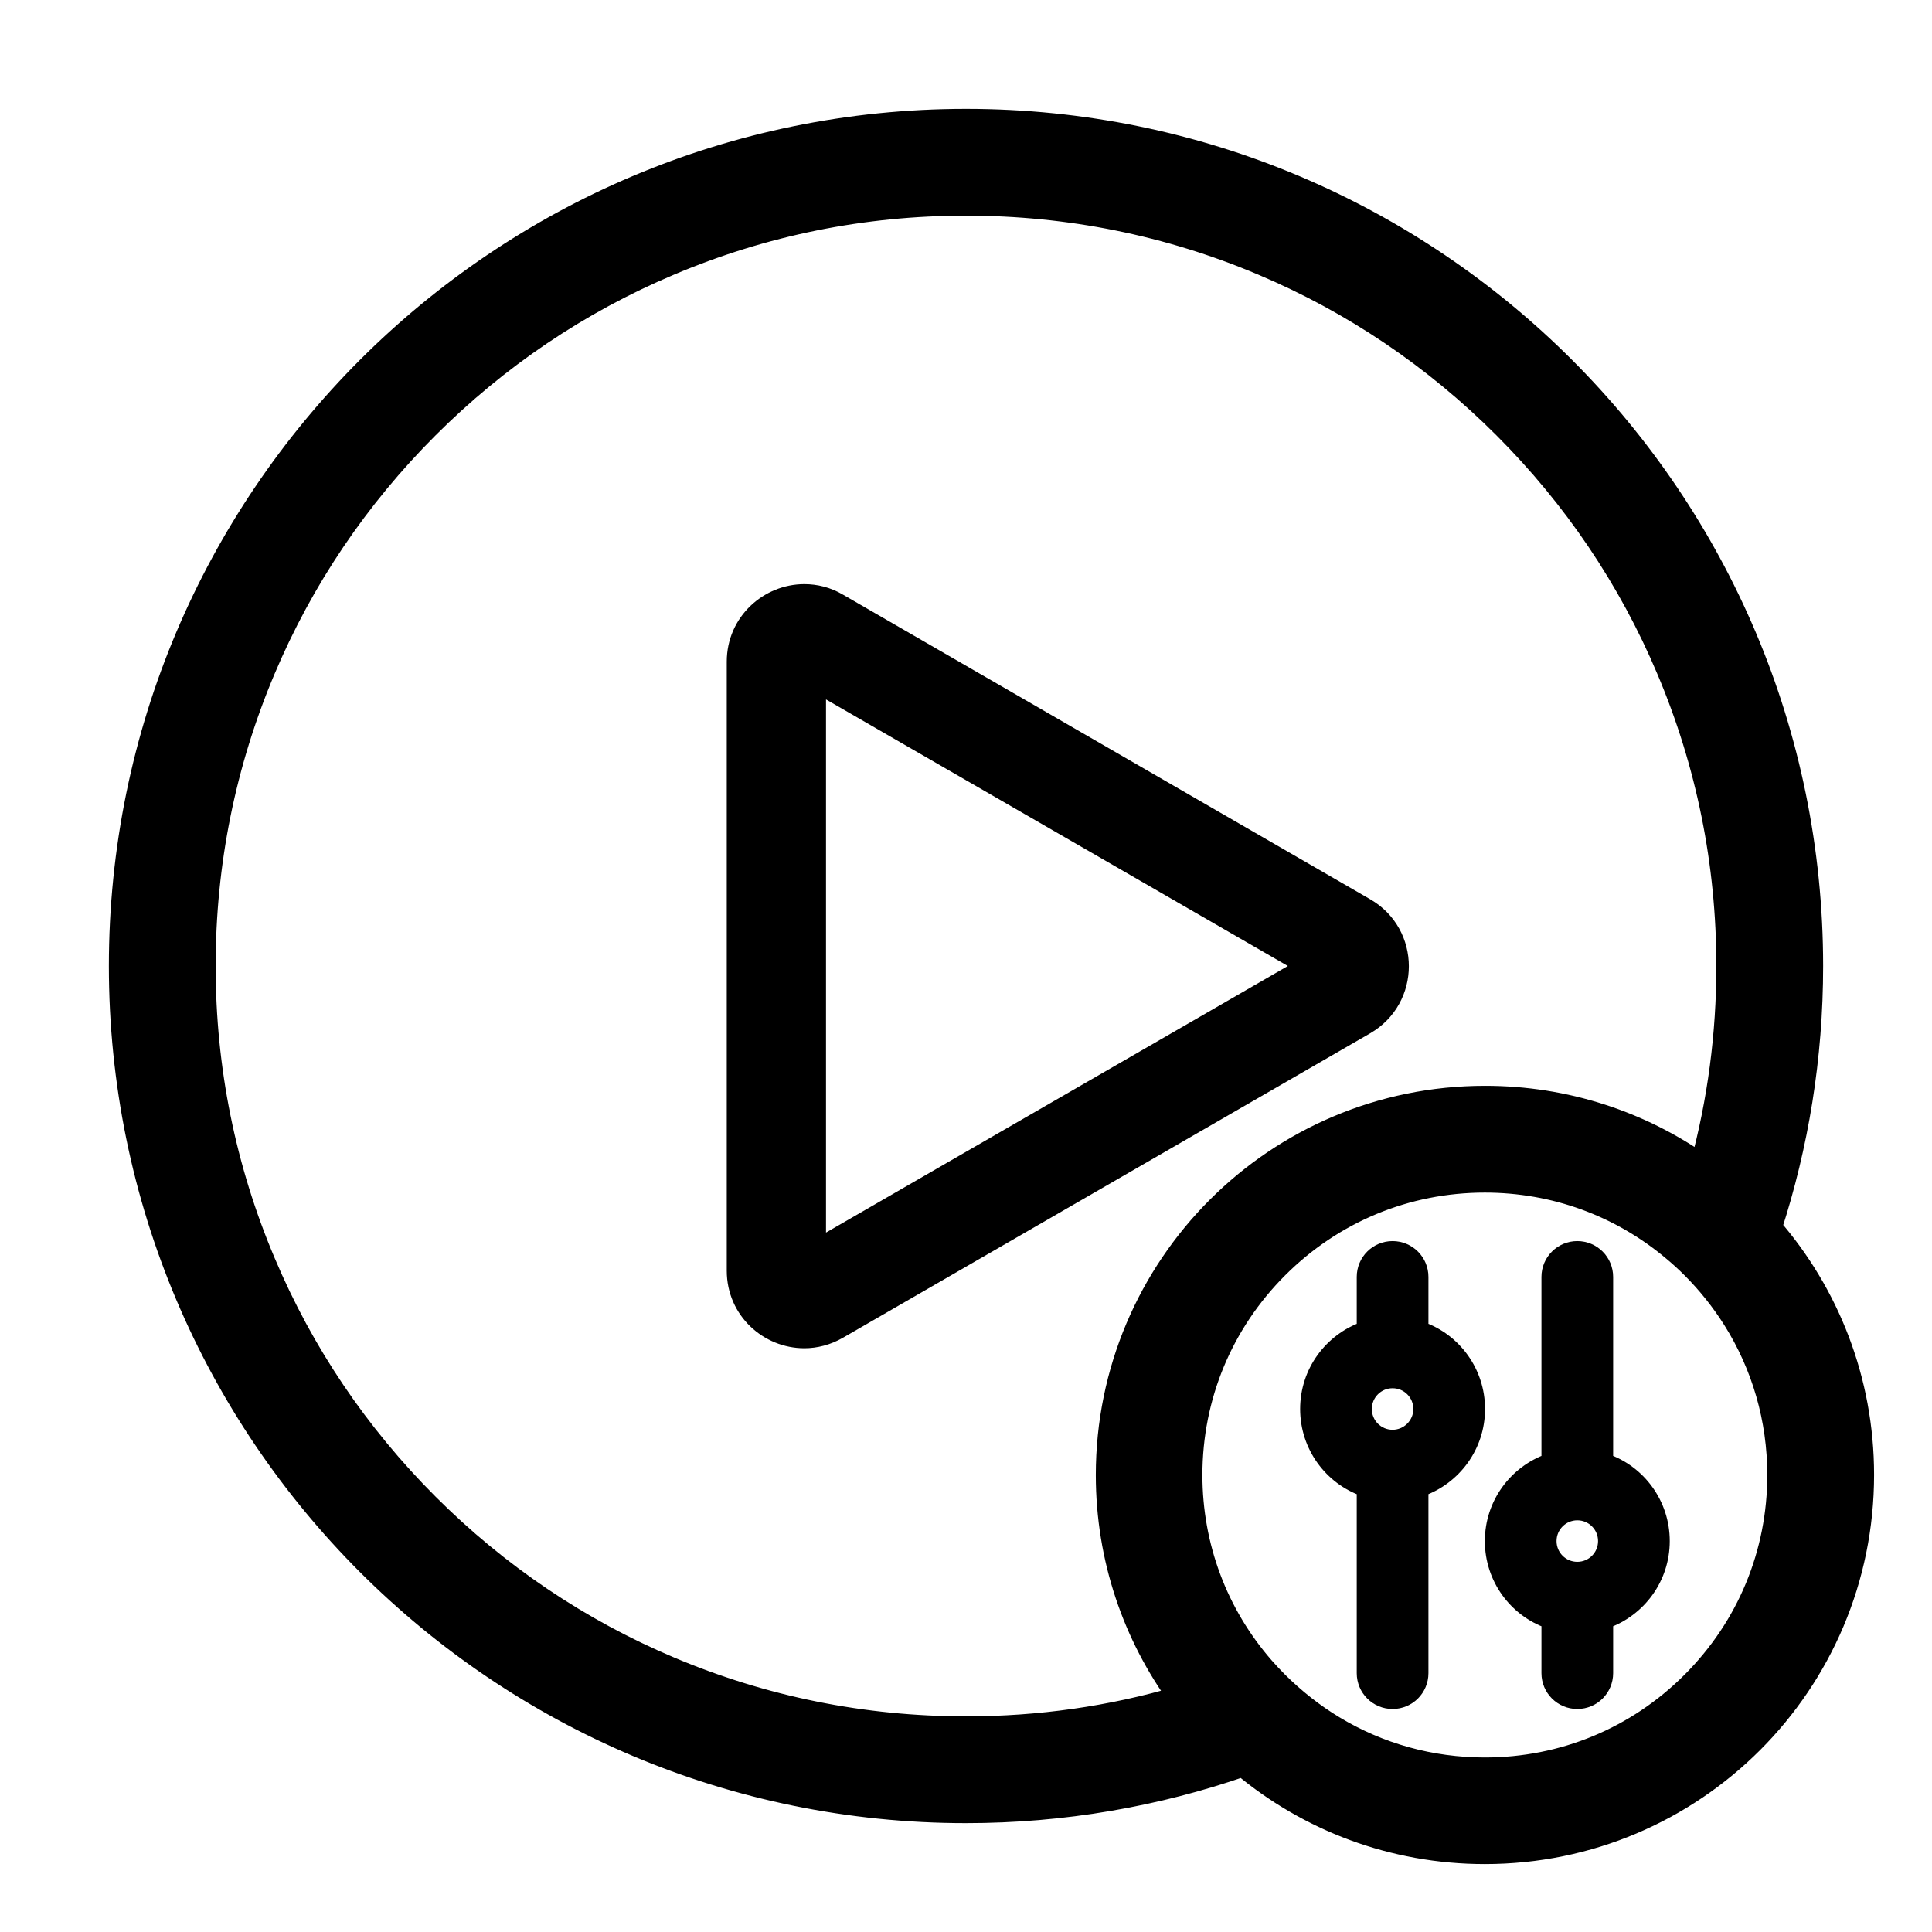
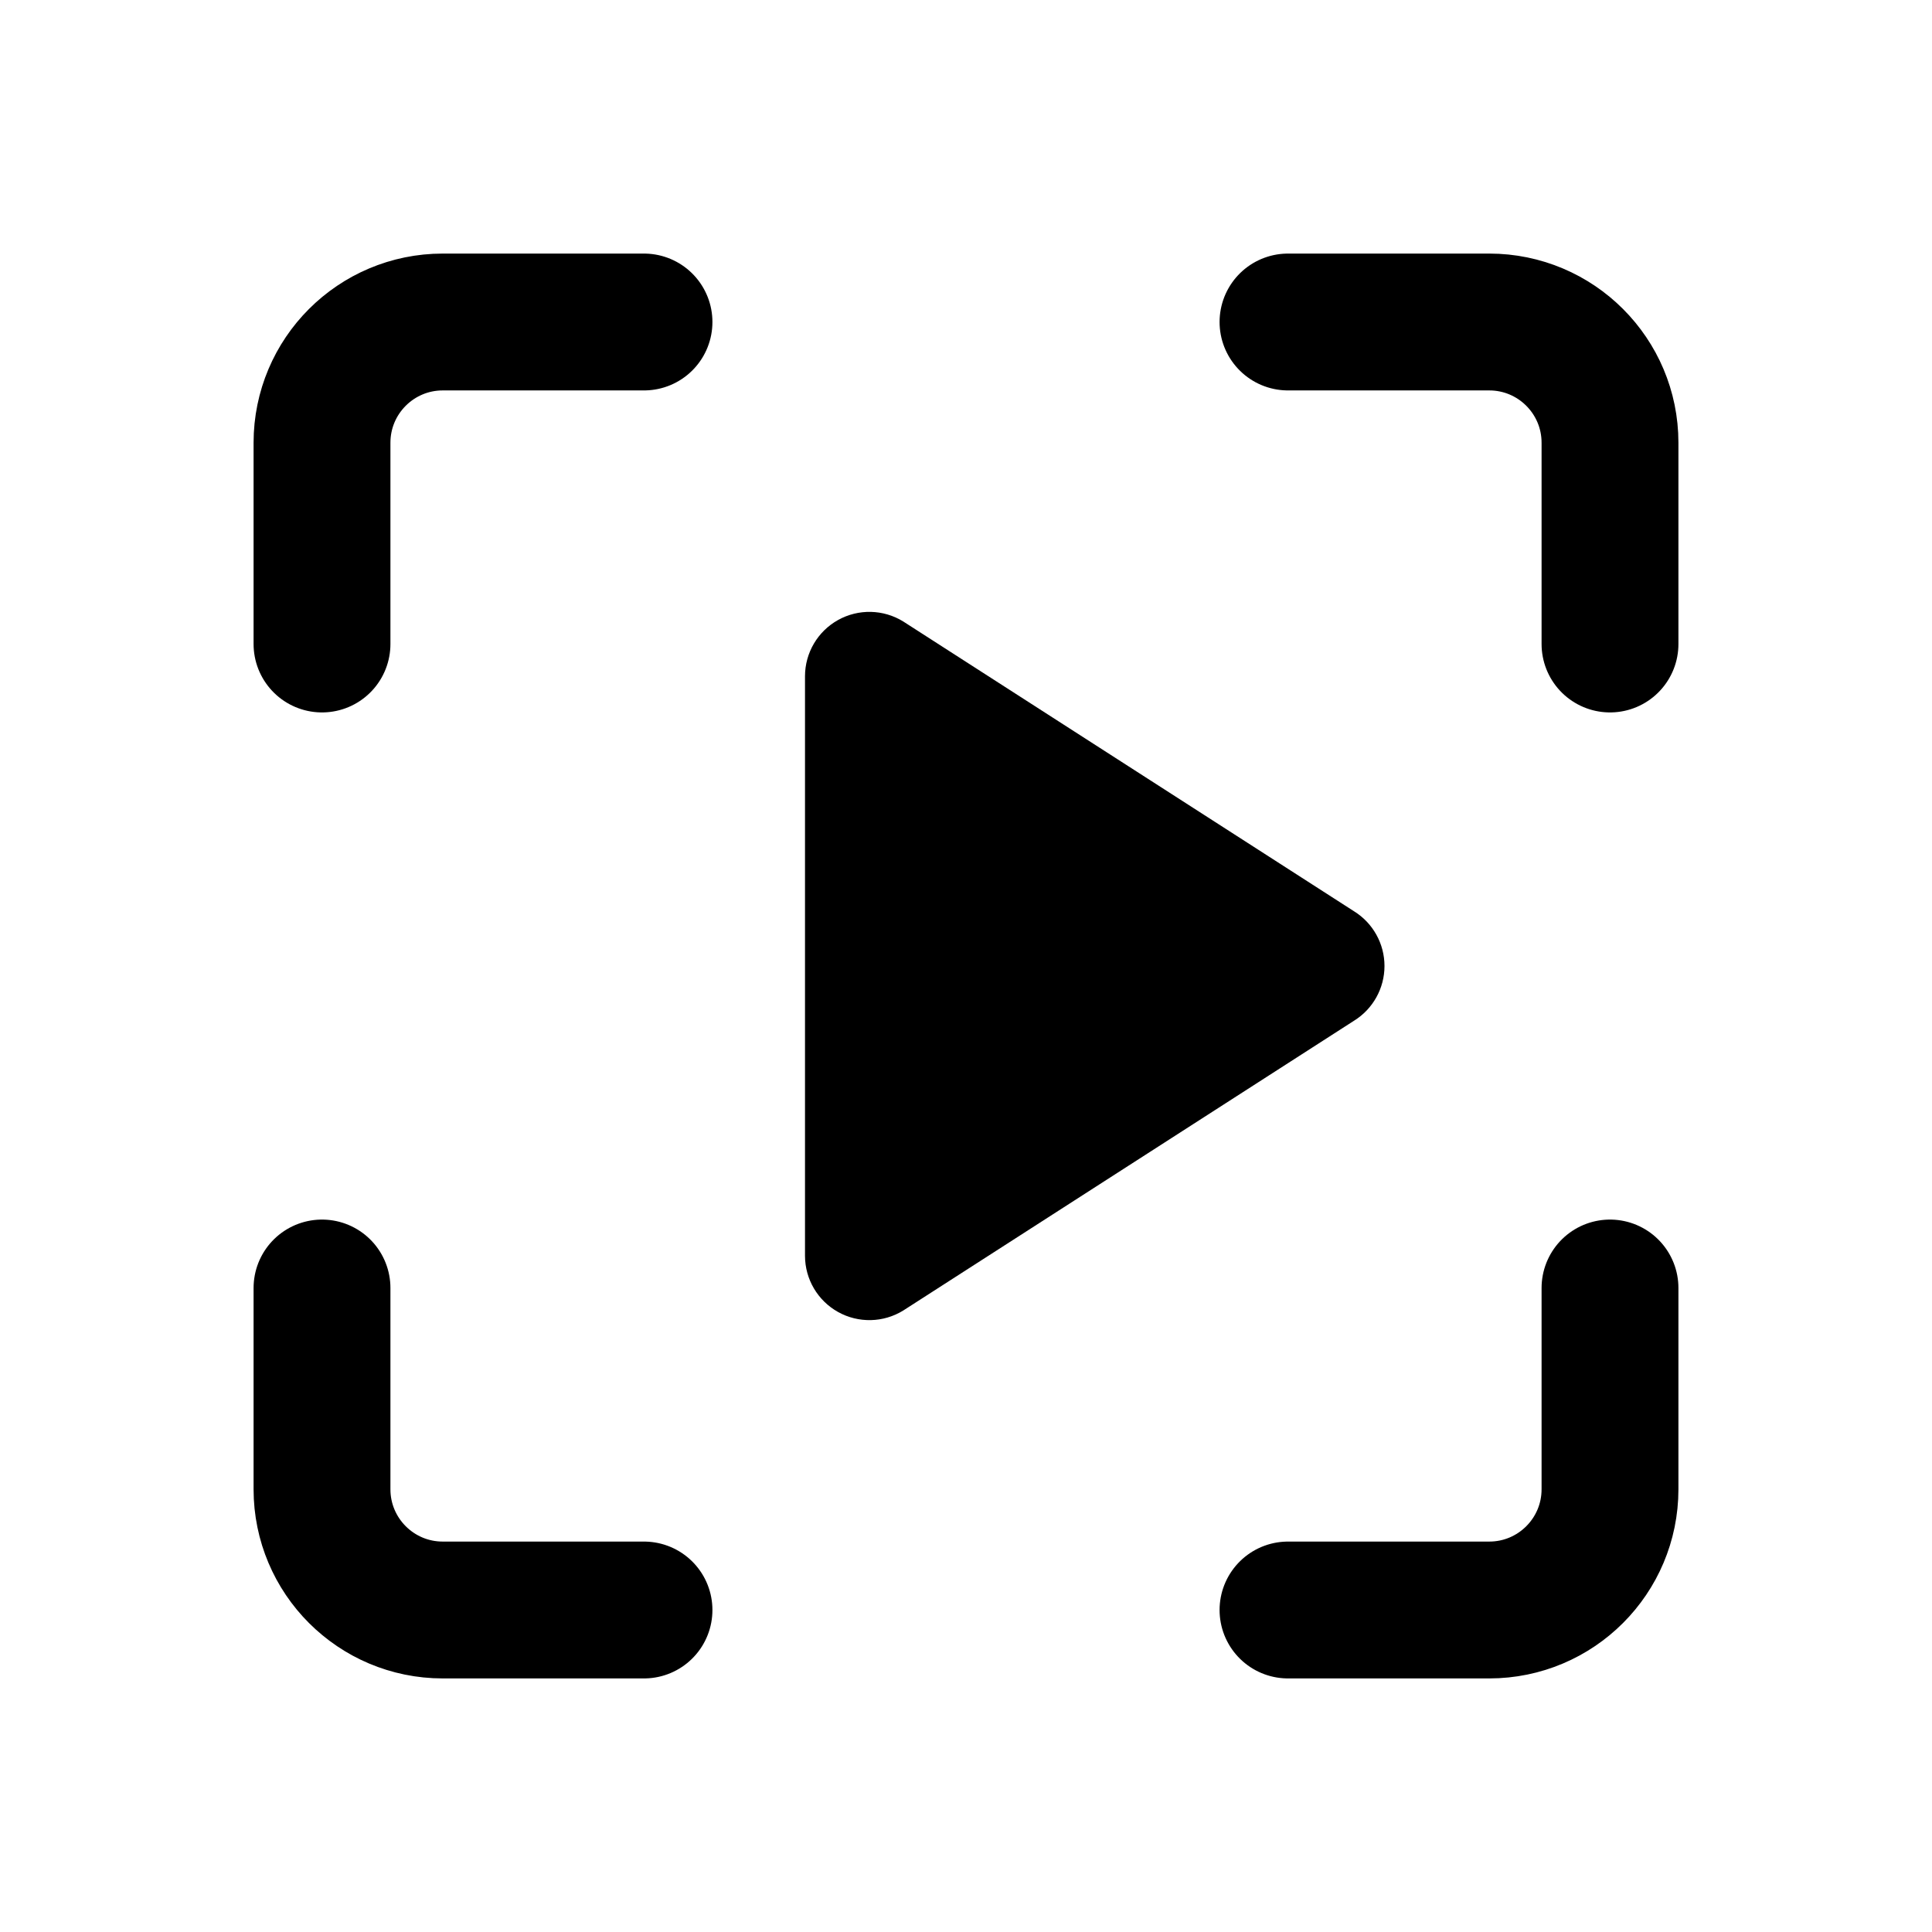
- <svg xmlns="http://www.w3.org/2000/svg" viewBox="0 0 1024 1024">
-   <g fill="currentColor" stroke="currentColor" stroke-width="12.6" stroke-linejoin="round" stroke-linecap="round">
-     <path d="M723.1 482.1L443.6 320.6c-5.6-3.3-11.5-4.7-17.3-4.7-18.1 0-34.8 14.5-34.8 34.8v322.8c0 20.3 16.6 34.8 34.8 34.8 5.8 0 11.7-1.5 17.3-4.7l279.5-161.4c23.1-13.4 23.1-46.8 0-60.1zM431.5 664.2V359.8L695.2 512 431.5 664.2z" />
-     <path d="M938.1 650.7C952.3 607 960 560.4 960 512c0-247.4-200.6-448-448-448S64 264.6 64 512s200.6 448 448 448c51.5 0 100.9-8.7 146.9-24.7 34.7 29 79.4 46.4 128.1 46.4 110.5 0 200-89.5 200-200 0-50-18.4-95.9-48.9-131zM512 916c-54.6 0-107.5-10.7-157.2-31.7-48.1-20.3-91.3-49.5-128.4-86.6s-66.3-80.3-86.6-128.4C118.7 619.5 108 566.6 108 512s10.7-107.5 31.7-157.2c20.3-48.1 49.5-91.3 86.6-128.4s80.3-66.3 128.4-86.6C404.5 118.7 457.4 108 512 108s107.5 10.7 157.2 31.7c48.1 20.3 91.3 49.5 128.4 86.6s66.3 80.3 86.6 128.4C905.3 404.5 916 457.4 916 512c0 36.3-4.7 71.8-14 106.1-32.5-22.9-72.1-36.3-114.9-36.3-110.5 0-200 89.5-200 200 0 44.1 14.3 84.9 38.5 118C588.9 910.6 550.9 916 512 916z m385.3-23.9c-29.5 29.5-68.6 45.7-110.3 45.7-28.8 0-56.3-7.7-80.3-22.2-10.8-6.5-20.8-14.4-30-23.5-2.6-2.6-5-5.2-7.4-7.9-24.8-28.4-38.3-64.4-38.3-102.4 0-41.7 16.2-80.8 45.7-110.3s68.6-45.7 110.3-45.7c37 0 72.1 12.8 100.1 36.4 3.5 2.9 6.9 6 10.2 9.3 8.4 8.4 15.7 17.6 21.9 27.4 15.5 24.6 23.8 53.1 23.8 82.9 0 41.7-16.2 80.8-45.7 110.3z" />
-   </g>
-   <g fill="currentColor" stroke="currentColor" stroke-width="8" stroke-linejoin="round" stroke-linecap="round">
-     <path d="M753.1 704.4v-27.6c0-8.3-6.7-15-15-15s-15 6.7-15 15v27.6c-17.5 6.2-30 22.8-30 42.4s12.5 36.3 30 42.4v97.6c0 8.3 6.7 15 15 15s15-6.7 15-15v-97.6c17.5-6.2 30-22.8 30-42.4s-12.5-36.3-30-42.4z m-15 57.4c-8.3 0-15-6.7-15-15s6.7-15 15-15 15 6.7 15 15-6.8 15-15 15zM851 774.4v-97.6c0-8.3-6.7-15-15-15s-15 6.7-15 15v97.6c-17.5 6.2-30 22.8-30 42.4s12.5 36.3 30 42.4v27.6c0 8.3 6.7 15 15 15s15-6.7 15-15v-27.6c17.5-6.2 30-22.8 30-42.4s-12.5-36.3-30-42.4z m-15 57.4c-8.3 0-15-6.7-15-15s6.7-15 15-15 15 6.7 15 15-6.7 15-15 15z" />
+ <svg viewBox="0 0 24 24">
+   <g fill="none" stroke="currentColor" stroke-width="1.7" stroke-linecap="round" stroke-linejoin="round">
+     <path d="M8 4H5.5A1.5 1.5 0 0 0 4 5.5V8m12-4h2.5A1.5 1.5 0 0 1 20 5.5V8M8 20H5.5A1.5 1.5 0 0 1 4 18.5V16m12 4h2.5a1.5 1.5 0 0 0 1.5-1.5V16" />
+     <path fill="currentColor" stroke="none" d="M10 8.4a.8.8 0 0 1 1.22-.68l5.6 3.6a.8.8 0 0 1 0 1.36l-5.6 3.6A.8.8 0 0 1 10 15.6Z" />
  </g>
</svg>
